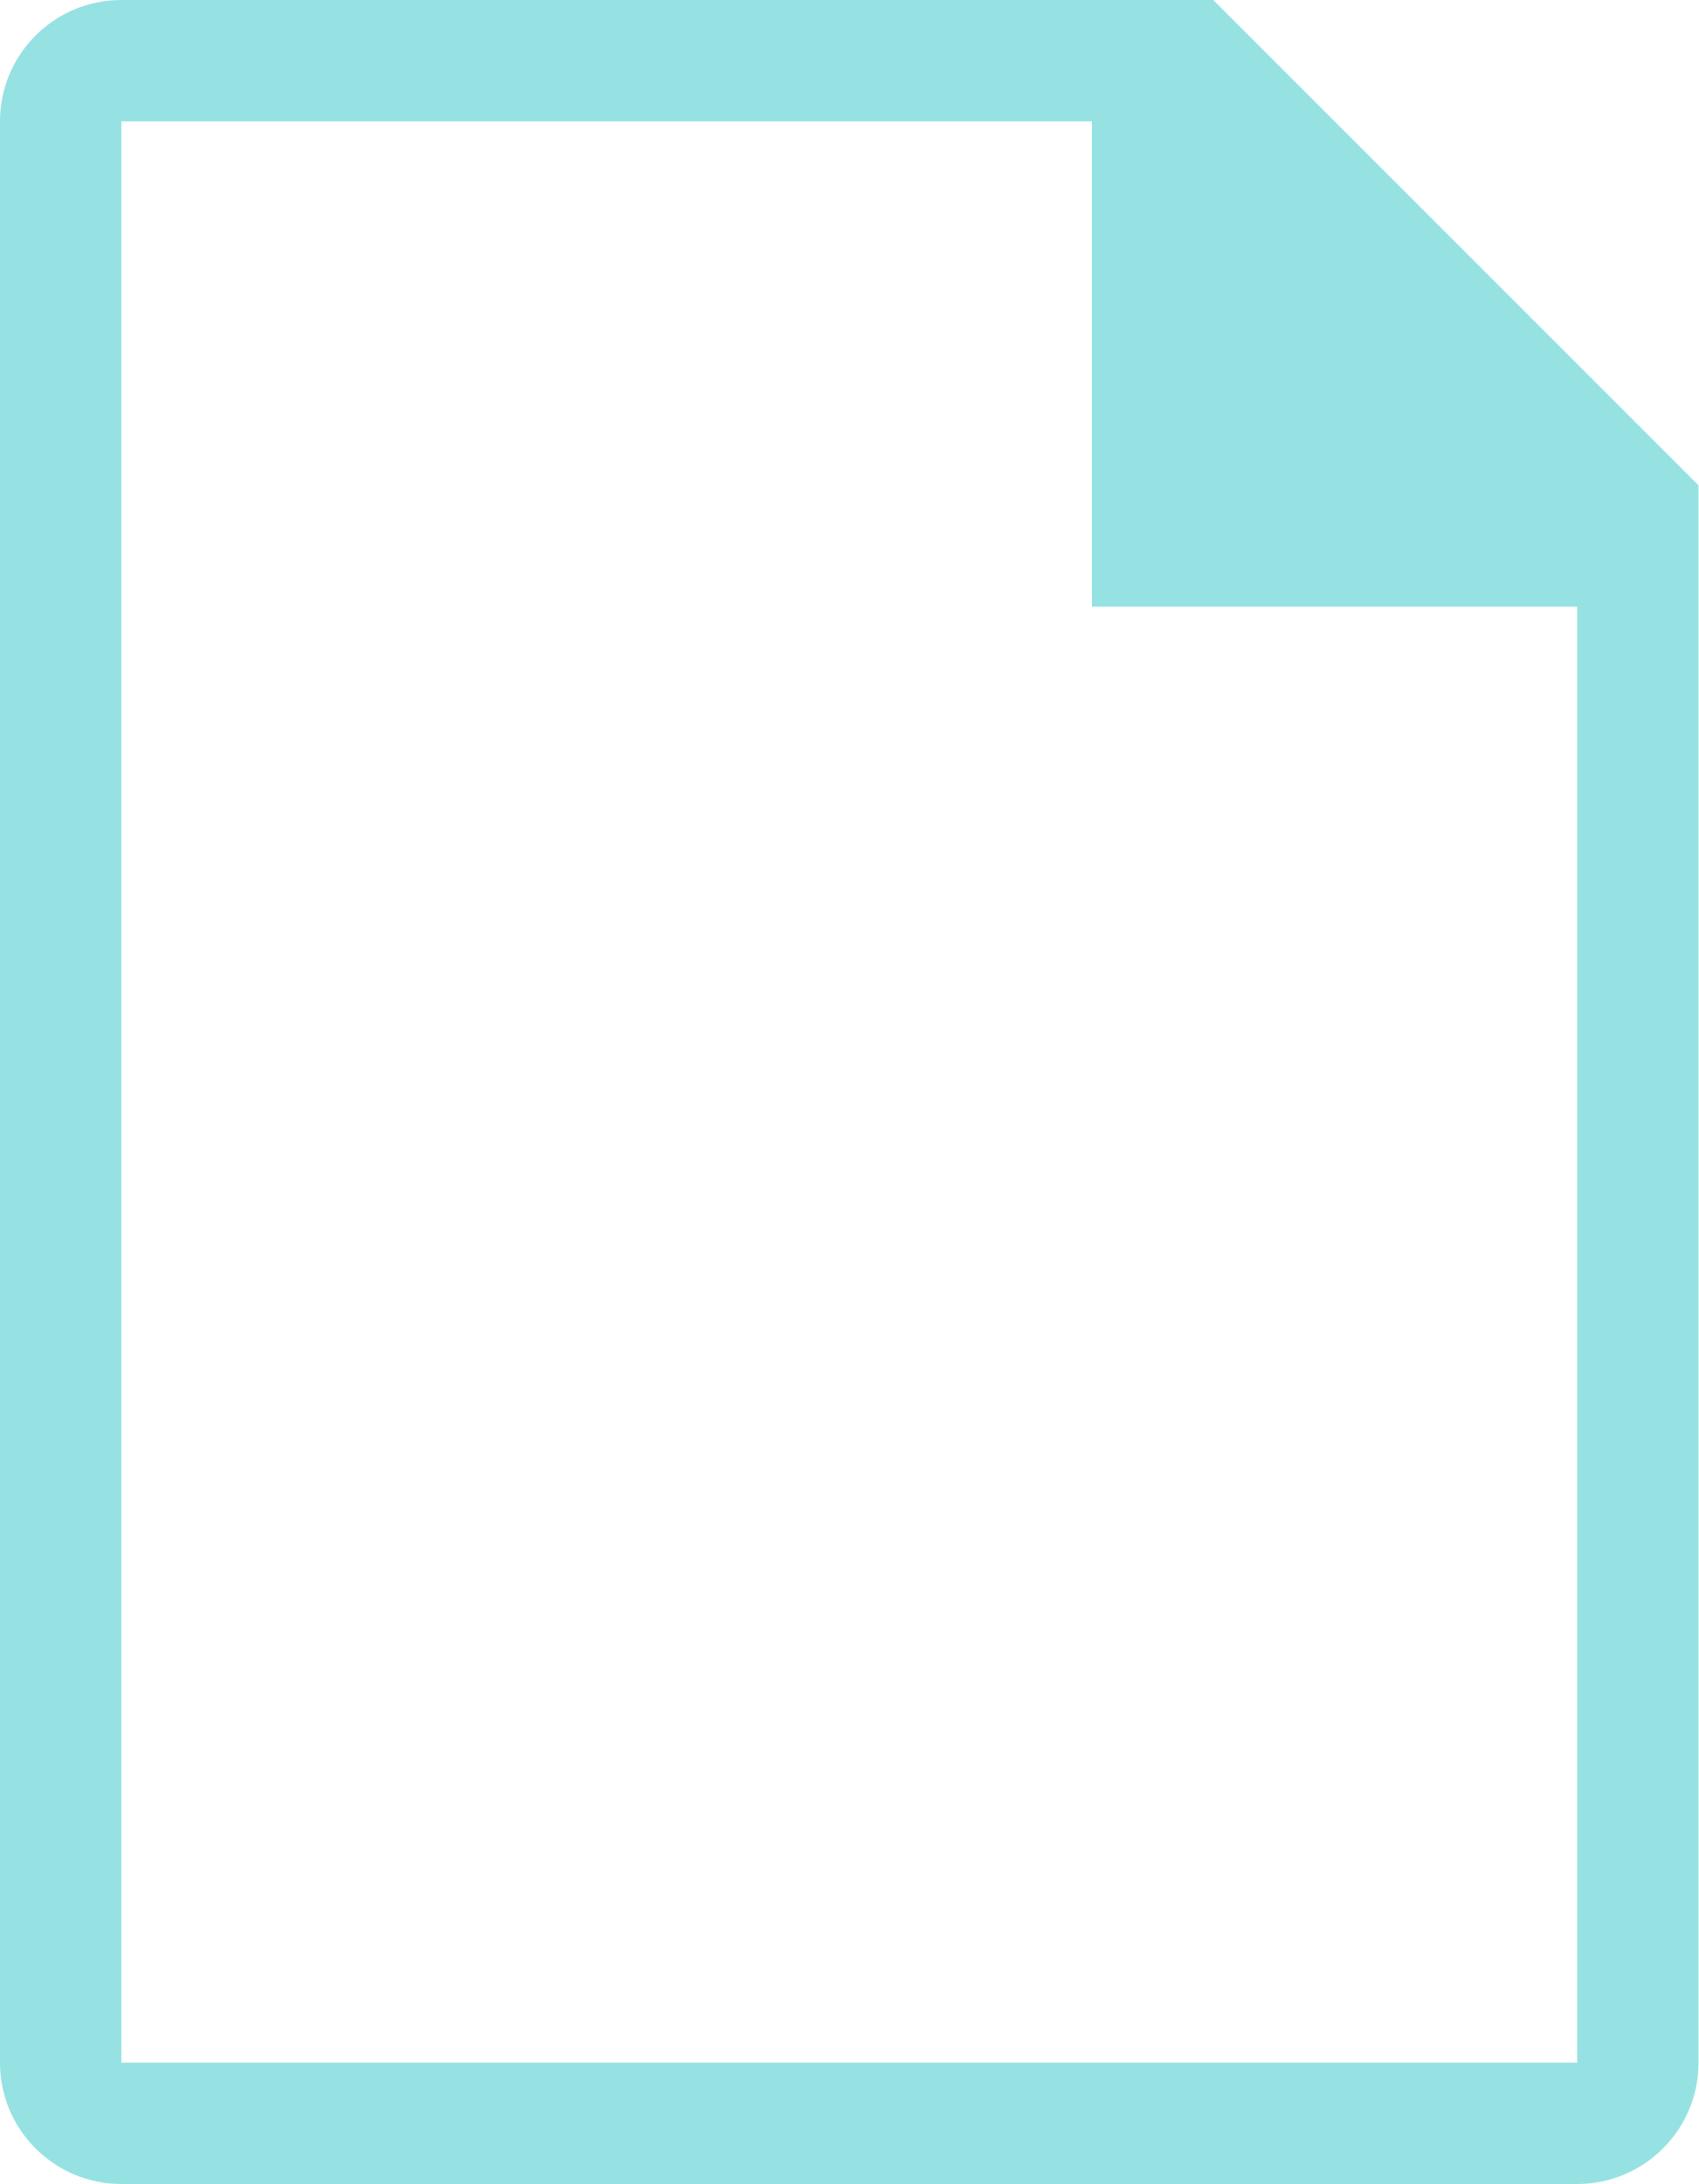
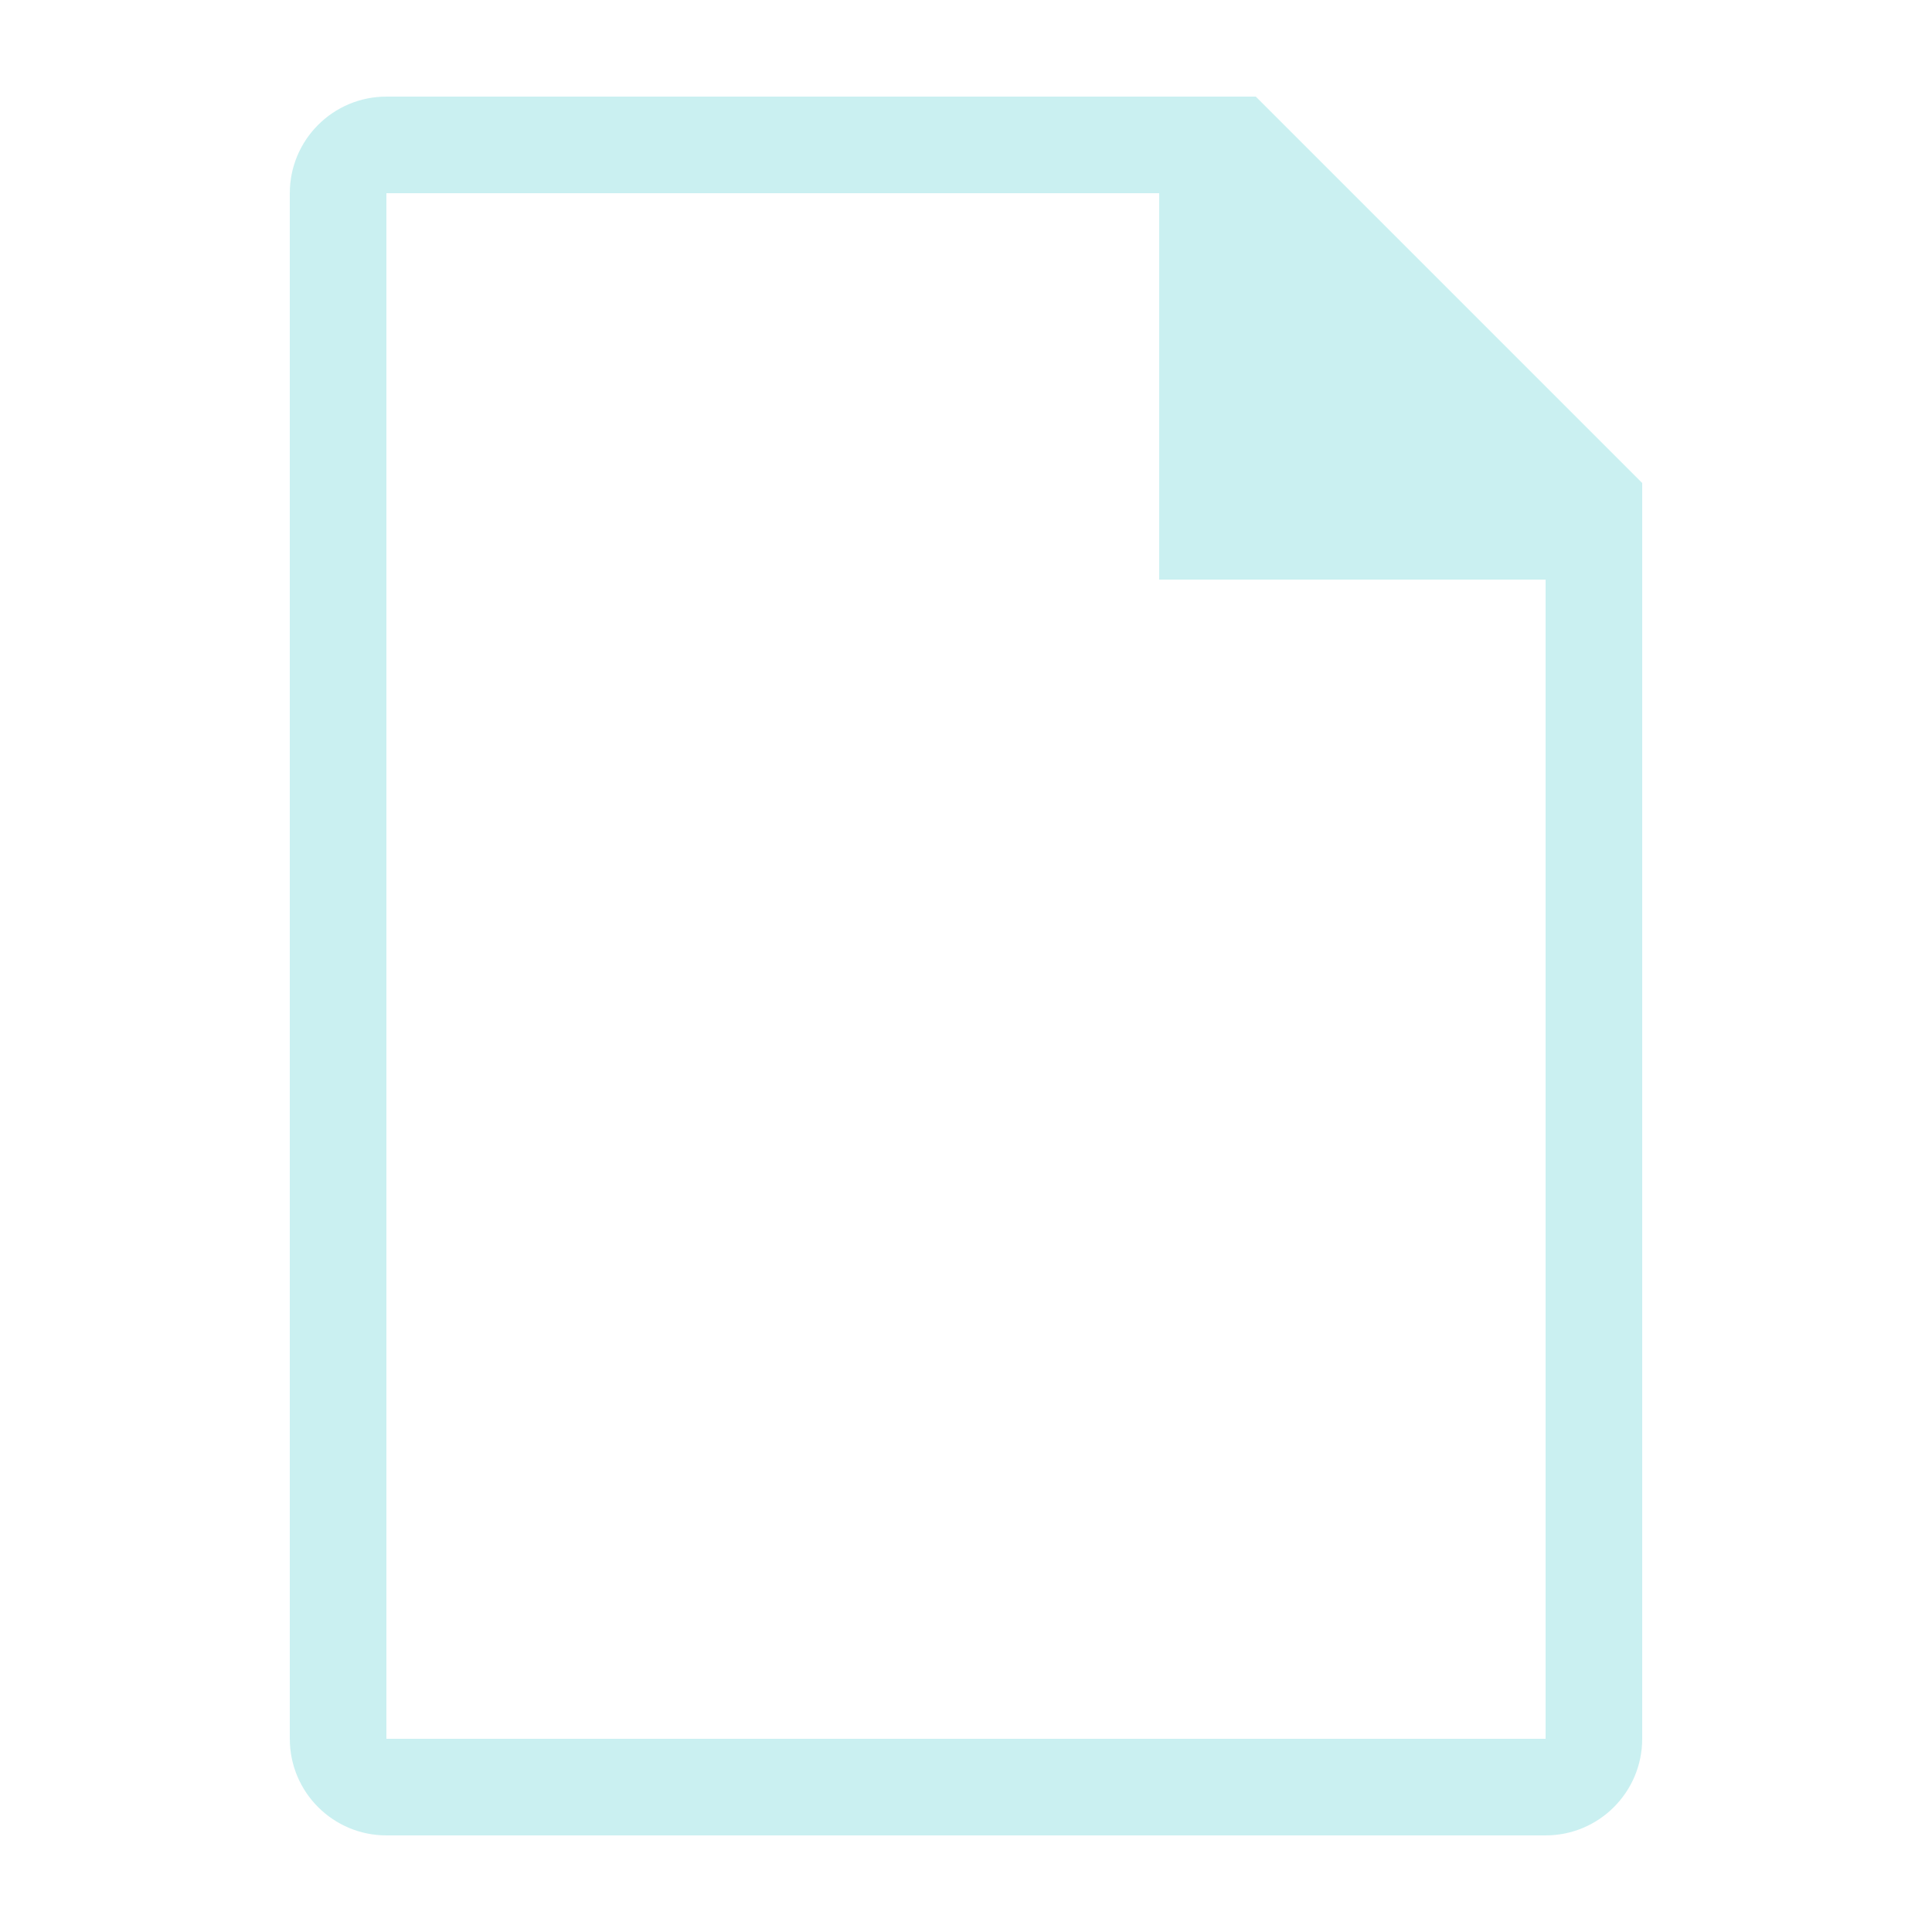
- <svg xmlns="http://www.w3.org/2000/svg" width="56" height="72" viewBox="0 0 56 72" fill="none">
-   <path fill-rule="evenodd" clip-rule="evenodd" d="M40 0L56 16V68C56 70.209 54.209 72 52 72H4C1.791 72 0 70.209 0 68V4C0 1.791 1.791 0 4 0H40ZM36 20V4H4V68H52V20H36Z" fill="#96E2E3" />
+ <svg xmlns="http://www.w3.org/2000/svg" width="80" height="80" viewBox="0 0 80 80" fill="none">
+   <g opacity="0.5">
+     <path fill-rule="evenodd" clip-rule="evenodd" d="M52 4L68 20V72C68 74.209 66.209 76 64 76H16C13.791 76 12 74.209 12 72V8C12 5.791 13.791 4 16 4H52ZM48 24V8H16V72H64V24H48Z" fill="#96E2E3" />
+   </g>
</svg>
